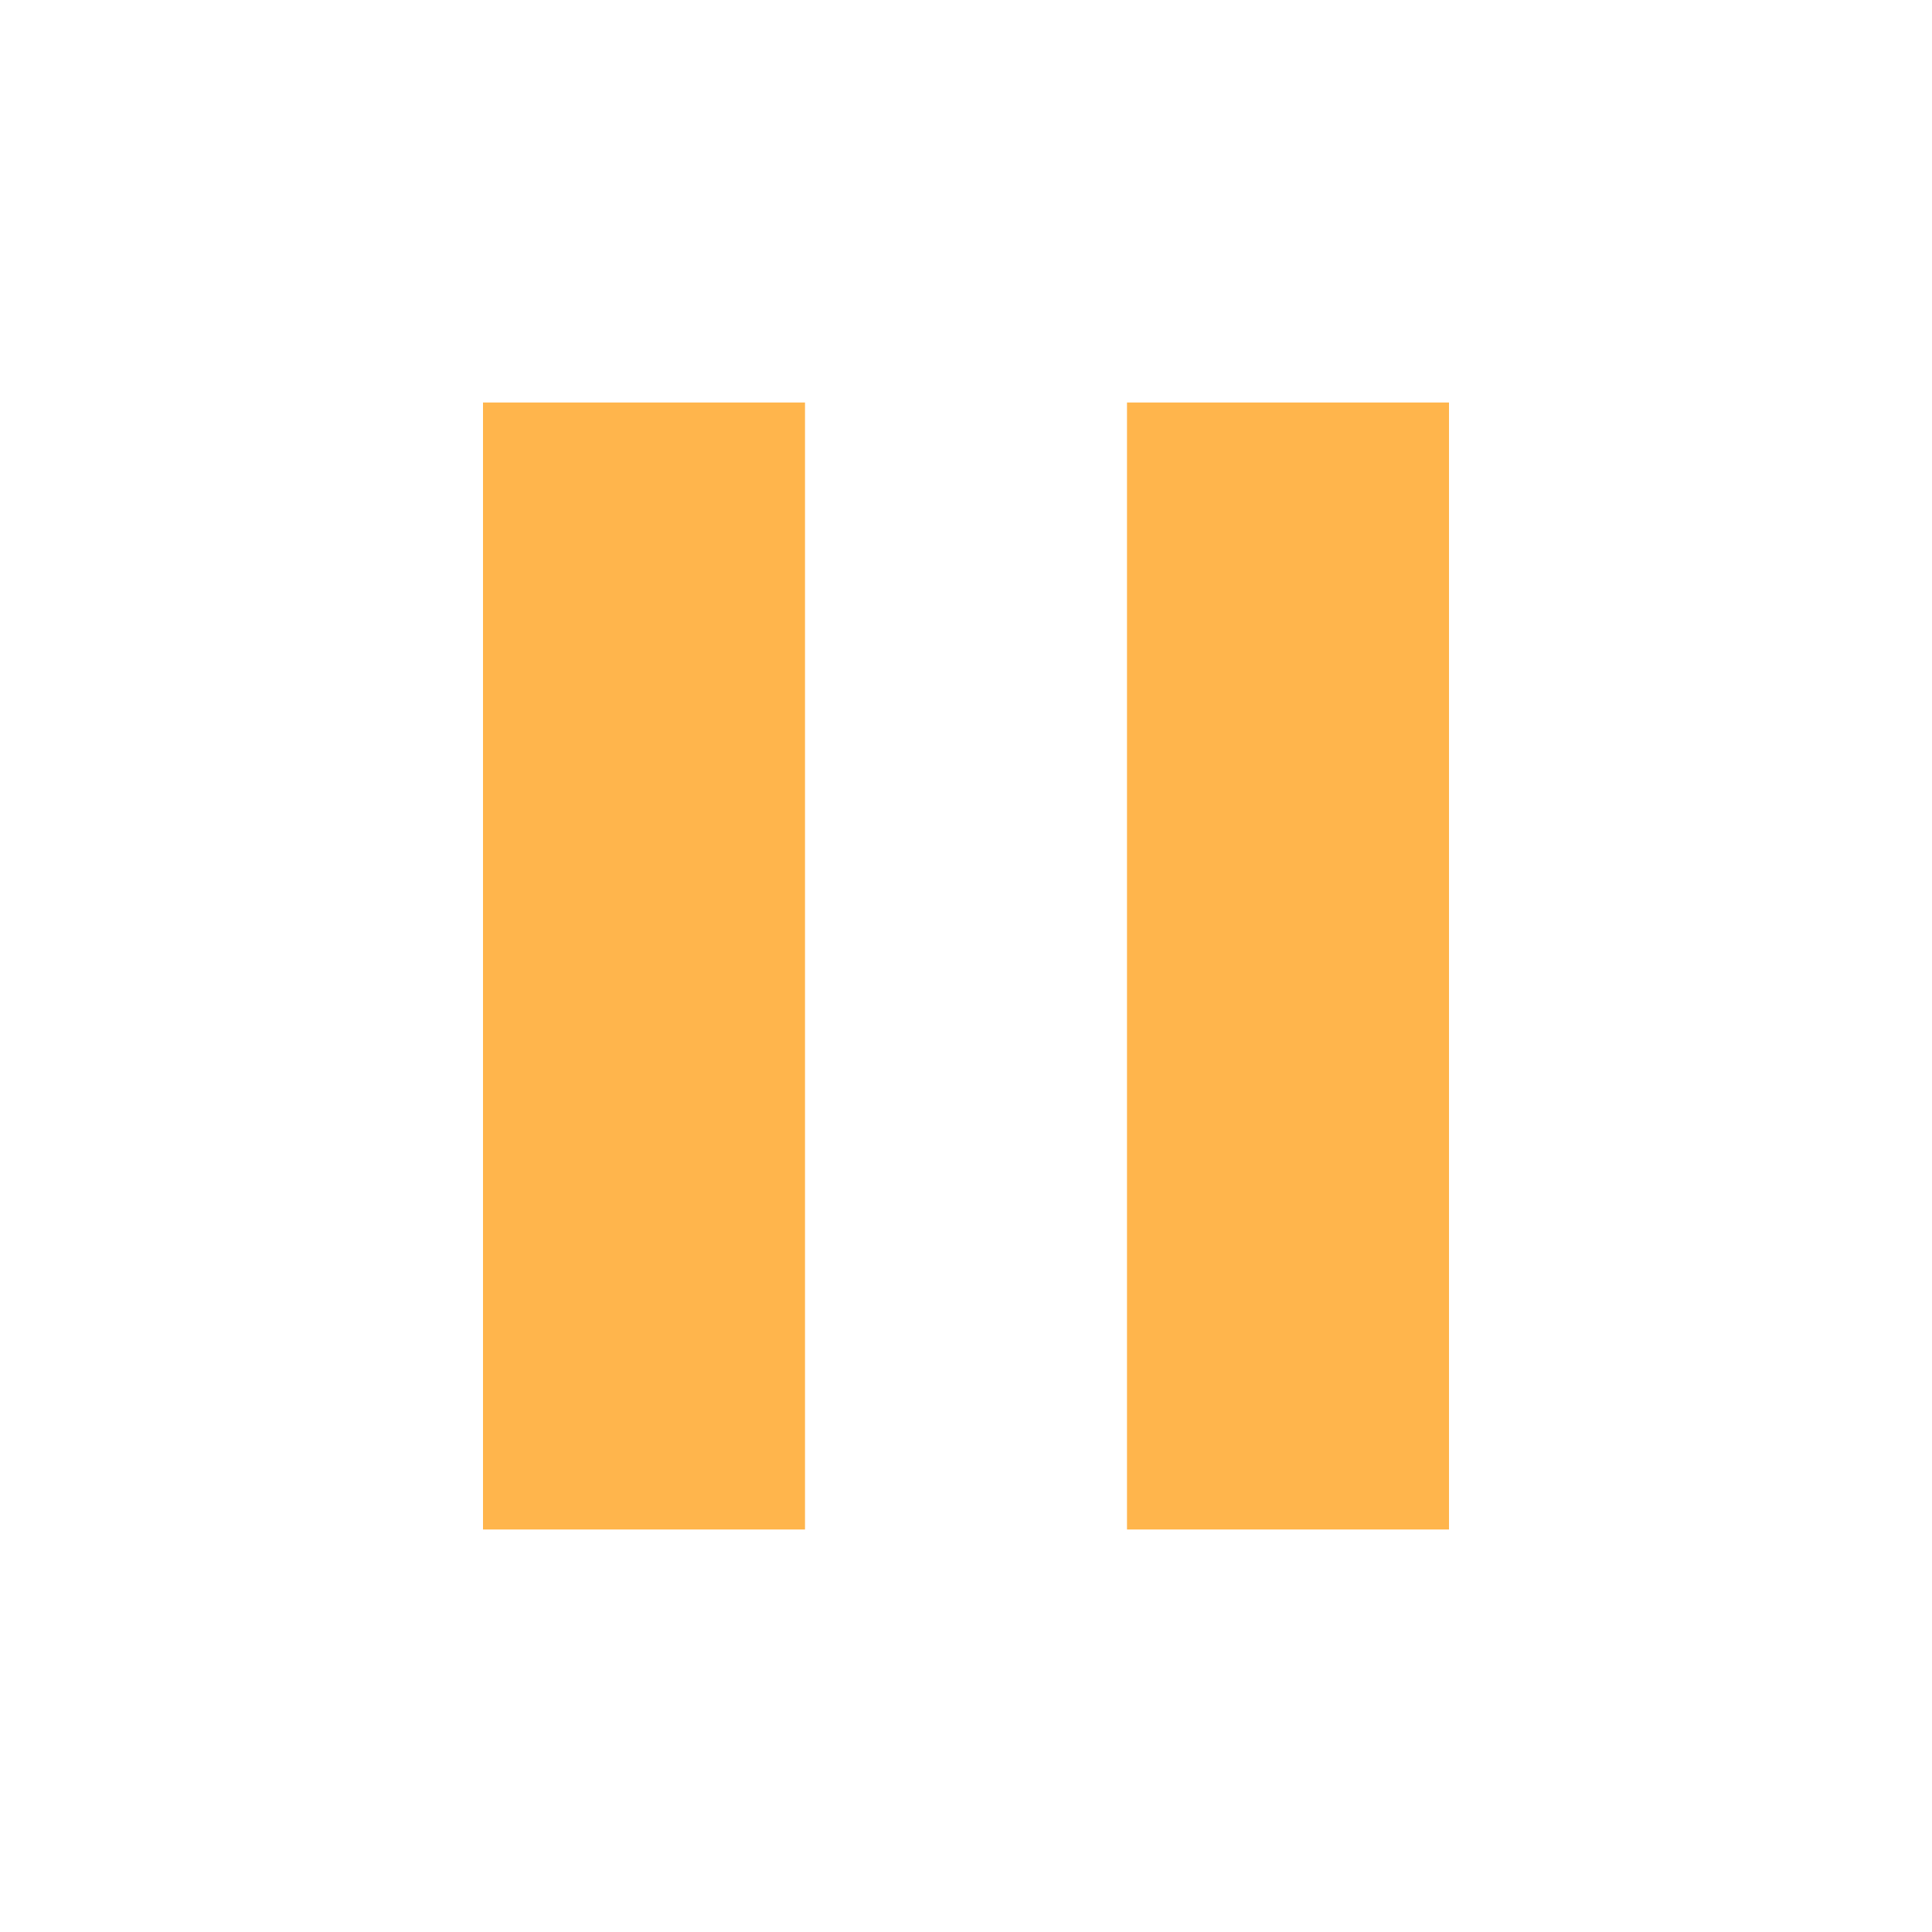
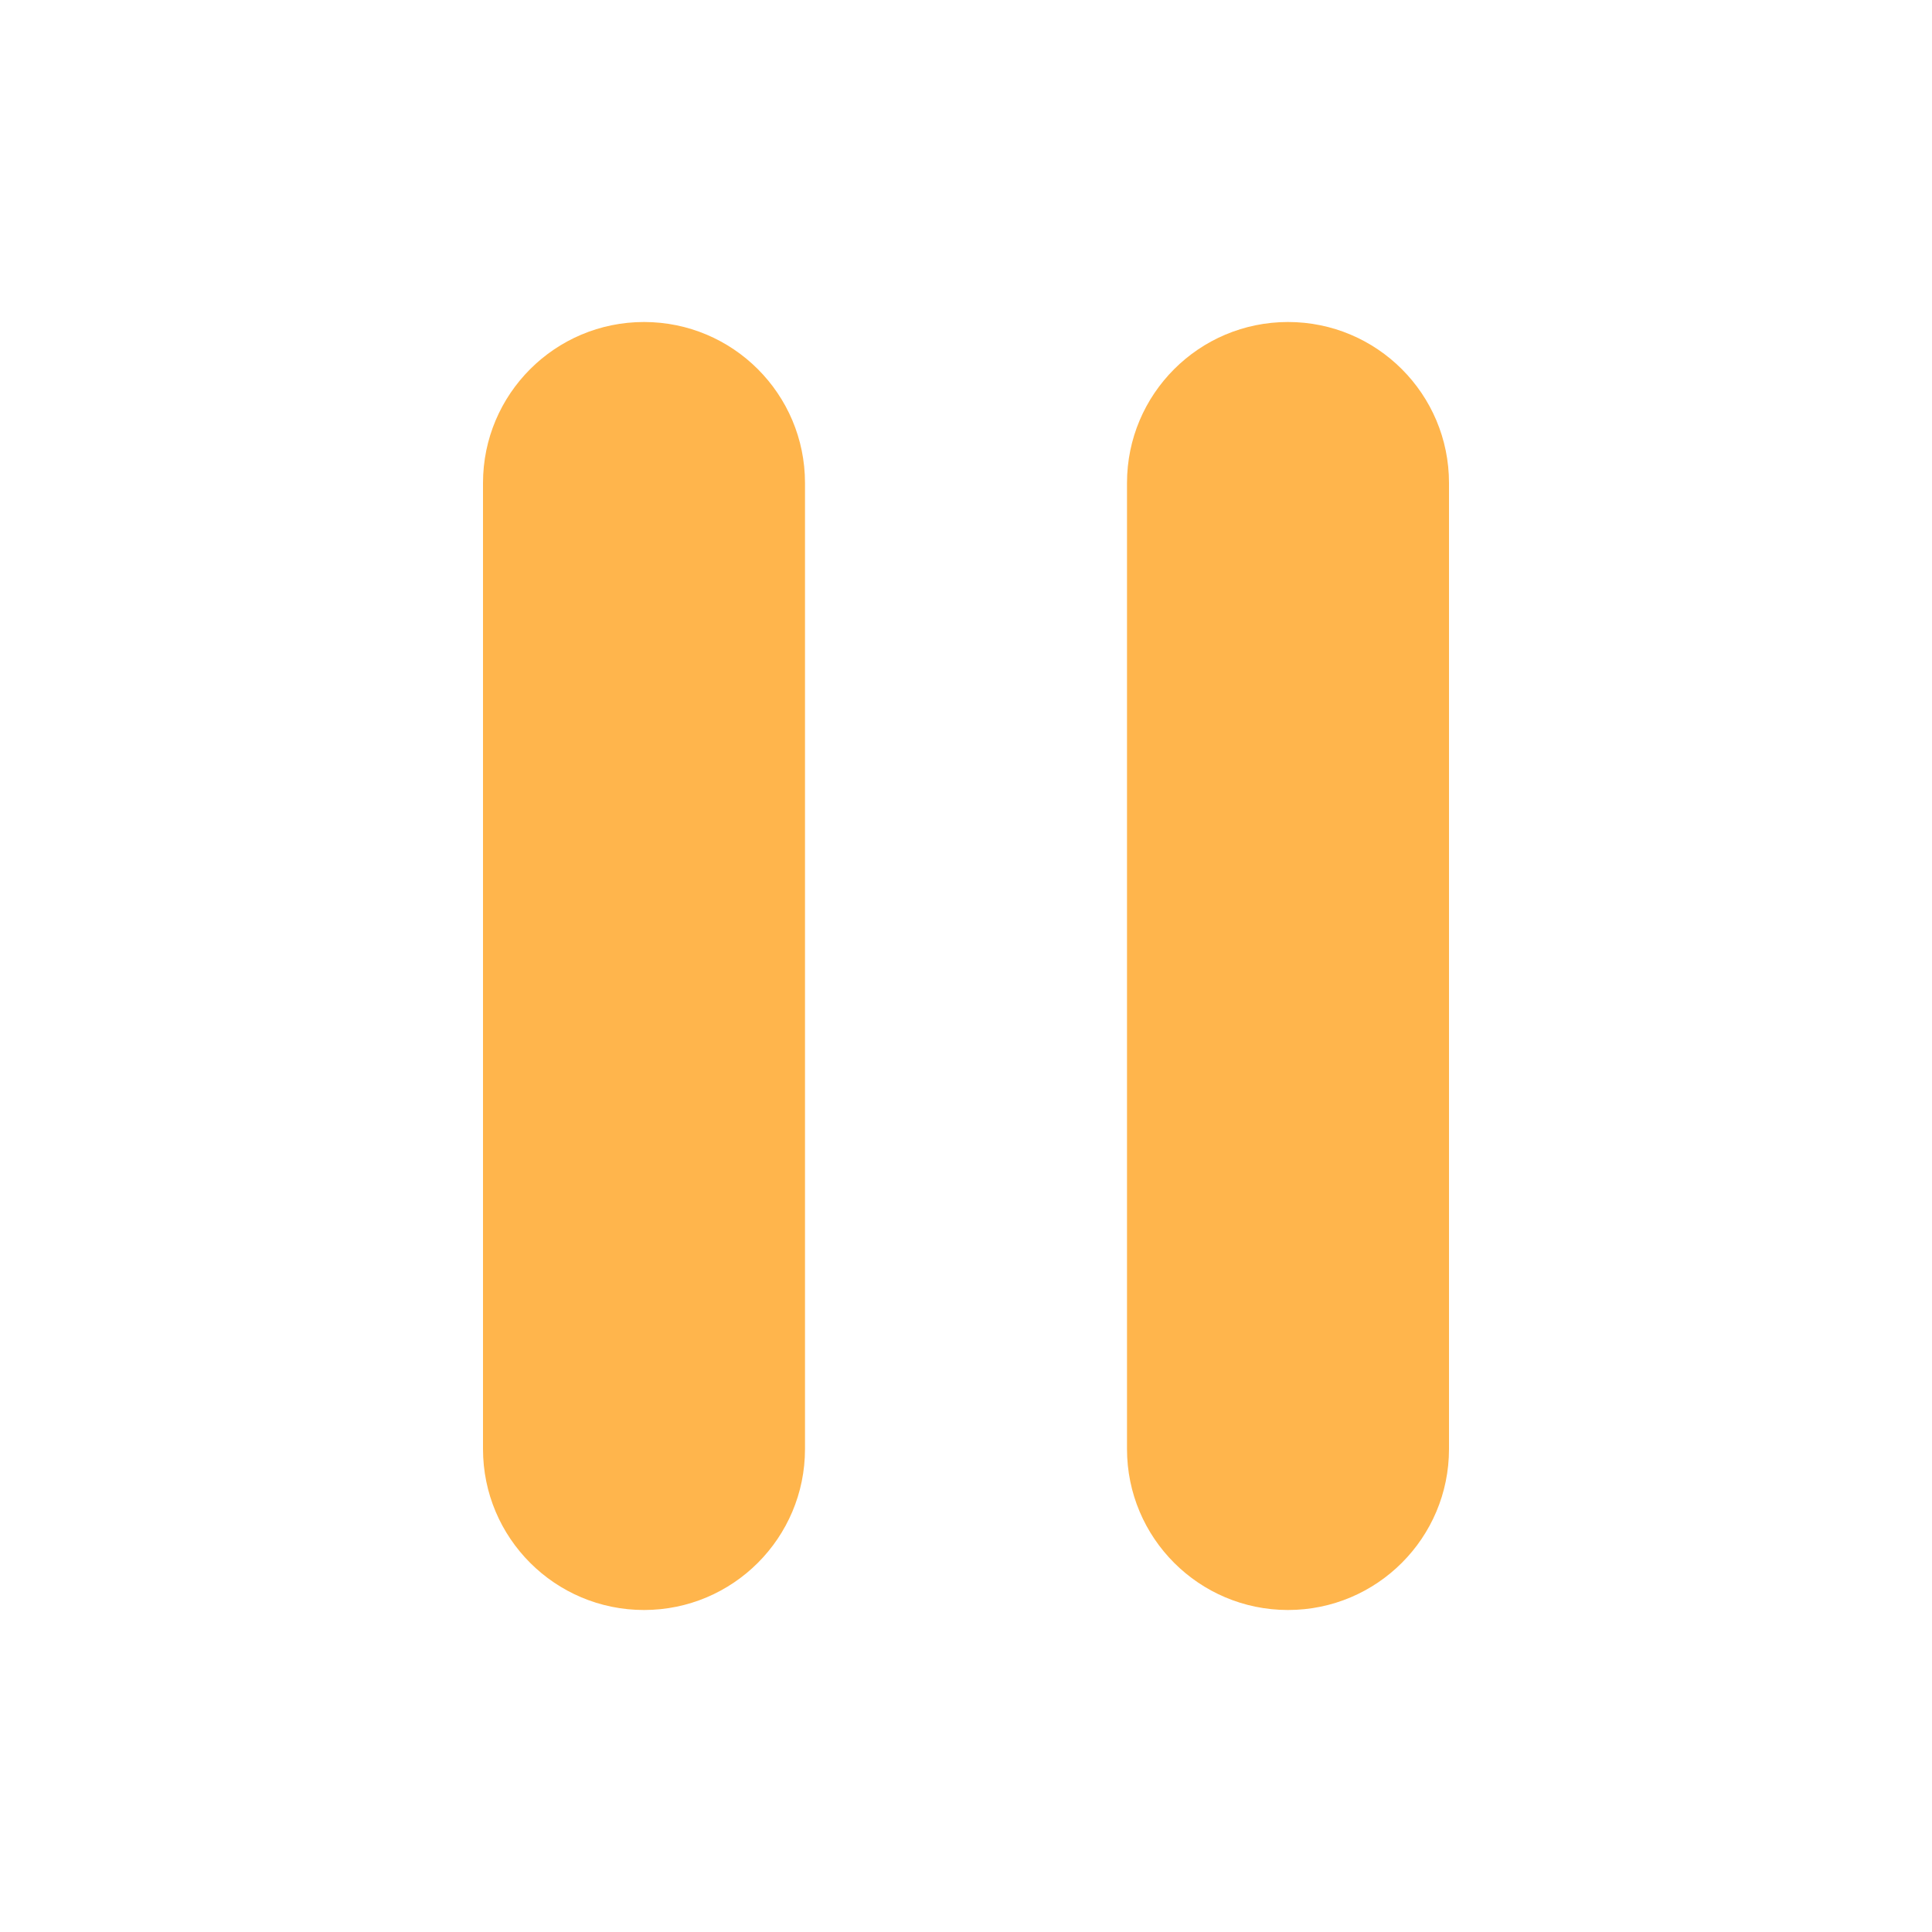
<svg xmlns="http://www.w3.org/2000/svg" width="24" height="24" id="svg4682" version="1.1">
  <defs id="defs4684" />
  <g id="layer1" transform="translate(0,-1028.362)">
-     <path style="color:#000000;fill:#ffb54c;fill-opacity:1;fill-rule:nonzero;stroke:none;marker:none;visibility:visible;display:inline;overflow:visible;enable-background:accumulate" d="M 6 5 L 6 19 L 10 19 L 10 5 L 6 5 z M 14 5 L 14 19 L 18 19 L 18 5 L 14 5 z " transform="translate(0,1028.362)" id="rect5038" />
+     <rect y="1032.362" x="6" height="16" width="4" id="rect5038-4" style="color:#000000;display:inline;overflow:visible;visibility:visible;fill:#ffb54c;fill-opacity:1;fill-rule:nonzero;stroke:none;stroke-width:1.069;marker:none;enable-background:accumulate" ry="2" />
+     <rect y="1032.362" x="14" height="16" width="4" id="rect5040-2" style="color:#000000;display:inline;overflow:visible;visibility:visible;fill:#ffb54c;fill-opacity:1;fill-rule:nonzero;stroke:none;stroke-width:2;stroke-miterlimit:4;stroke-dasharray:none;marker:none;enable-background:accumulate" ry="2" />
  </g>
</svg>
